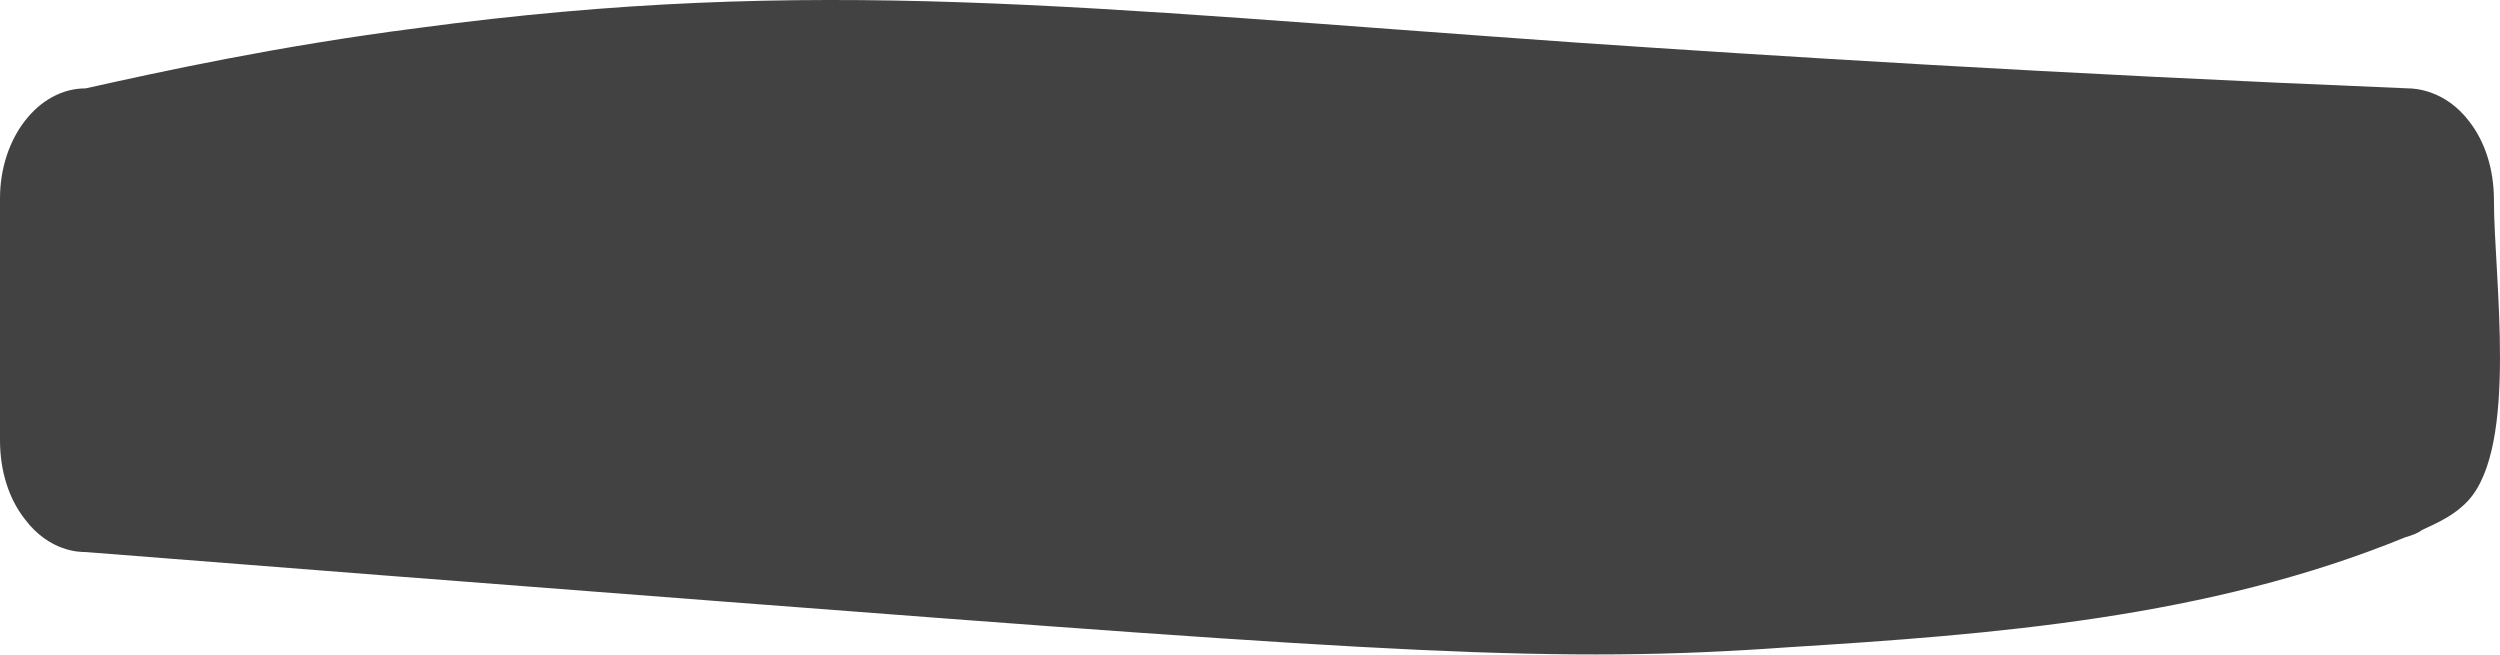
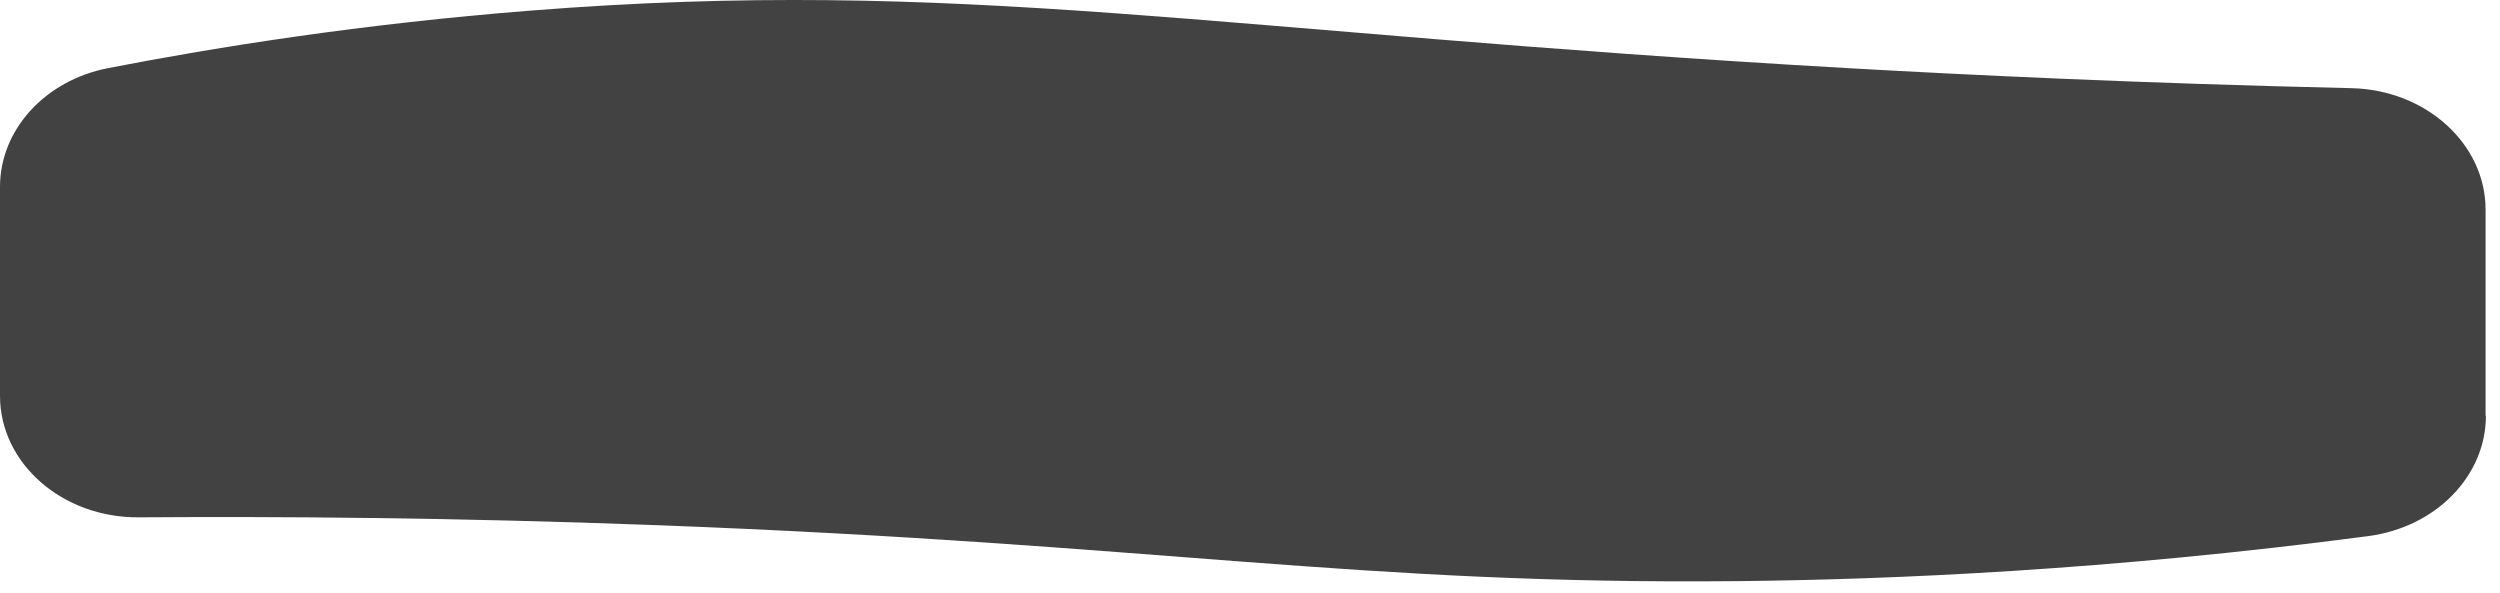
- <svg xmlns="http://www.w3.org/2000/svg" width="191" height="50" viewBox="0 0 191 50" fill="none">
-   <path d="M183.742 41.056C168.688 47.217 152.258 48.477 136.516 49.457C118.968 50.717 106.236 49.877 55.226 45.957C36.989 44.556 20.645 43.296 6.538 42.176C6.108 42.176 3.785 42.176 1.892 39.656C0.688 38.116 0 36.015 0 33.635V15.153C0 10.533 2.925 6.752 6.538 6.752C12.215 5.492 21.075 3.532 32 2.132C62.279 -1.929 82.495 0.591 120.43 3.252C134.796 4.232 156.731 5.632 184 6.752C184.516 6.752 186.839 6.892 188.645 9.272C189.849 10.813 190.537 12.913 190.537 15.293C190.537 21.174 192.43 34.055 188.559 38.256C187.527 39.376 186.236 39.936 185.032 40.496C184.688 40.776 184.172 40.916 183.742 41.056Z" fill="#424242" />
+ <svg xmlns="http://www.w3.org/2000/svg" width="156" height="37" viewBox="0 0 156 37" fill="none" preserveAspectRatio="none">
+   <path d="M155.12 25.942C155.12 29.702 152 32.892 147.79 33.452C131.52 35.592 118.09 36.162 108.5 36.262C84.6 36.502 72.47 33.962 41.02 32.772C28.3 32.292 17.28 32.222 8.67 32.282C3.89 32.322 0 28.912 0 24.702V11.662C0 8.102 2.8 5.022 6.74 4.252C13.59 2.922 22.58 1.492 33.1 0.662C59.99 -1.458 75.63 1.992 115.31 4.252C122.88 4.682 133.63 5.202 146.74 5.502C151.39 5.612 155.1 8.982 155.1 13.082V25.942H155.12Z" fill="#424242" />
</svg>
